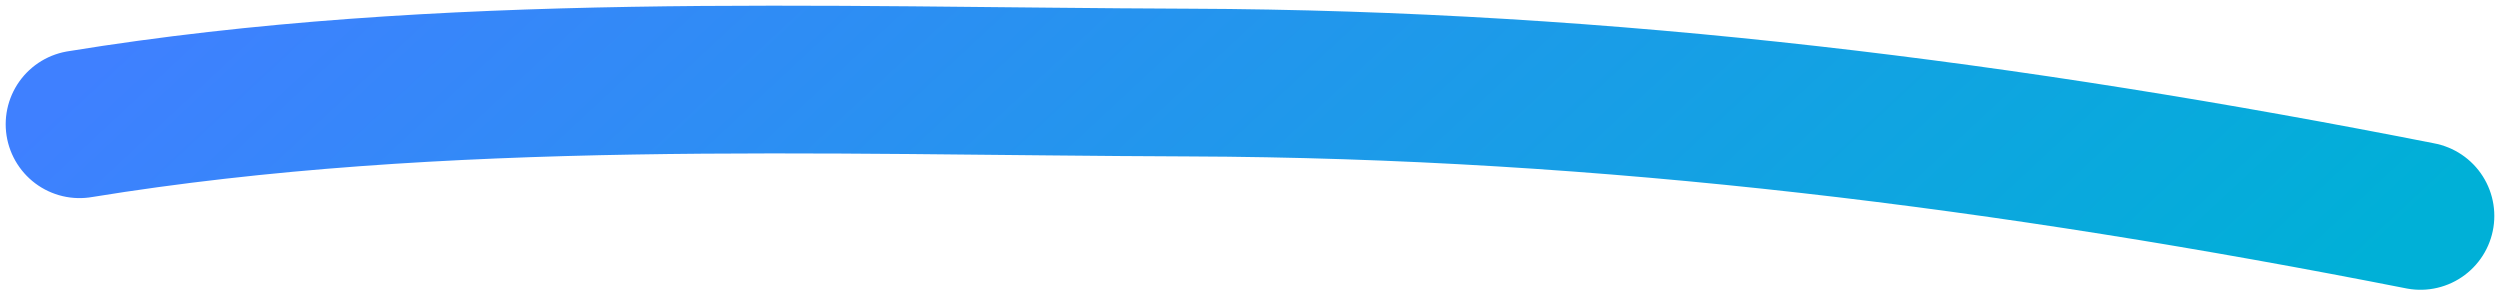
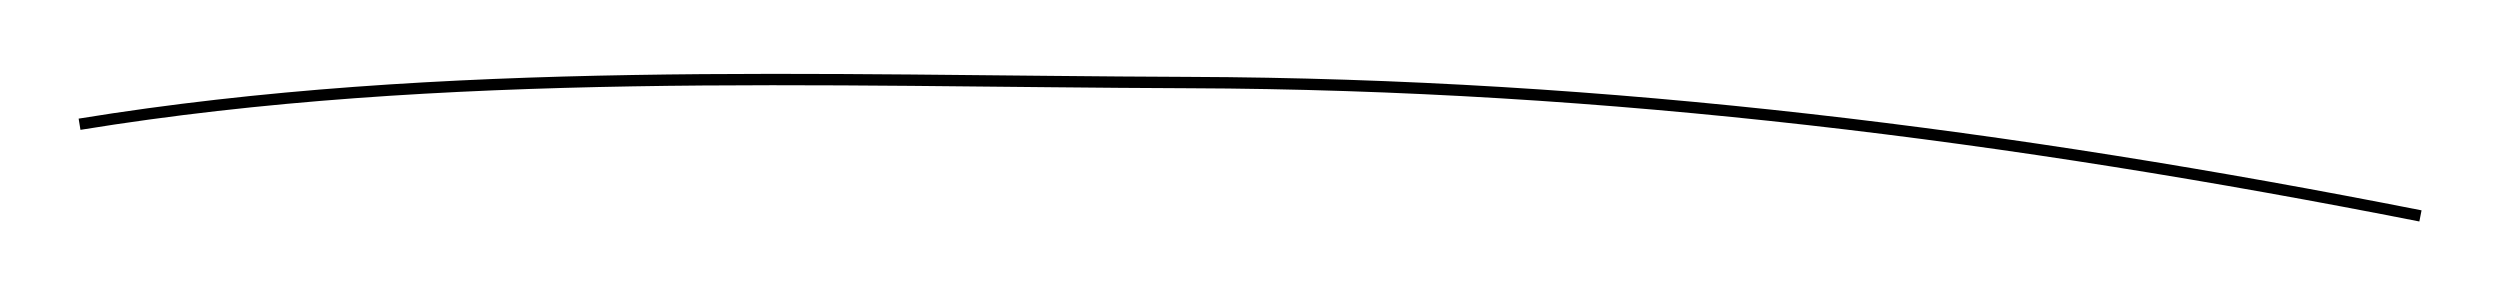
<svg xmlns="http://www.w3.org/2000/svg" width="220" height="26" viewBox="0 0 220 26" fill="none">
-   <path d="M7 10.933C39.039 5.716 72.203 7.151 104.622 7.266C141.692 7.397 176.909 11.89 213 19" stroke="url(#paint0_linear_33_9)" stroke-width="13" stroke-linecap="round" />
+   <path d="M7 10.933C39.039 5.716 72.203 7.151 104.622 7.266C141.692 7.397 176.909 11.89 213 19" stroke="url(#paint0_linear_33_9)" strokeWidth="13" strokeLinecap="round" />
  <defs>
    <linearGradient id="paint0_linear_33_9" x1="7" y1="7" x2="108.748" y2="116.167" gradientUnits="userSpaceOnUse">
-       <stop stop-color="#3F80FF" />
-       <stop offset="1" stop-color="#00B0D7" />
+       <stop stopColor="#3F80FF" />
+       <stop offset="1" stopColor="#00B0D7" />
    </linearGradient>
  </defs>
</svg>
